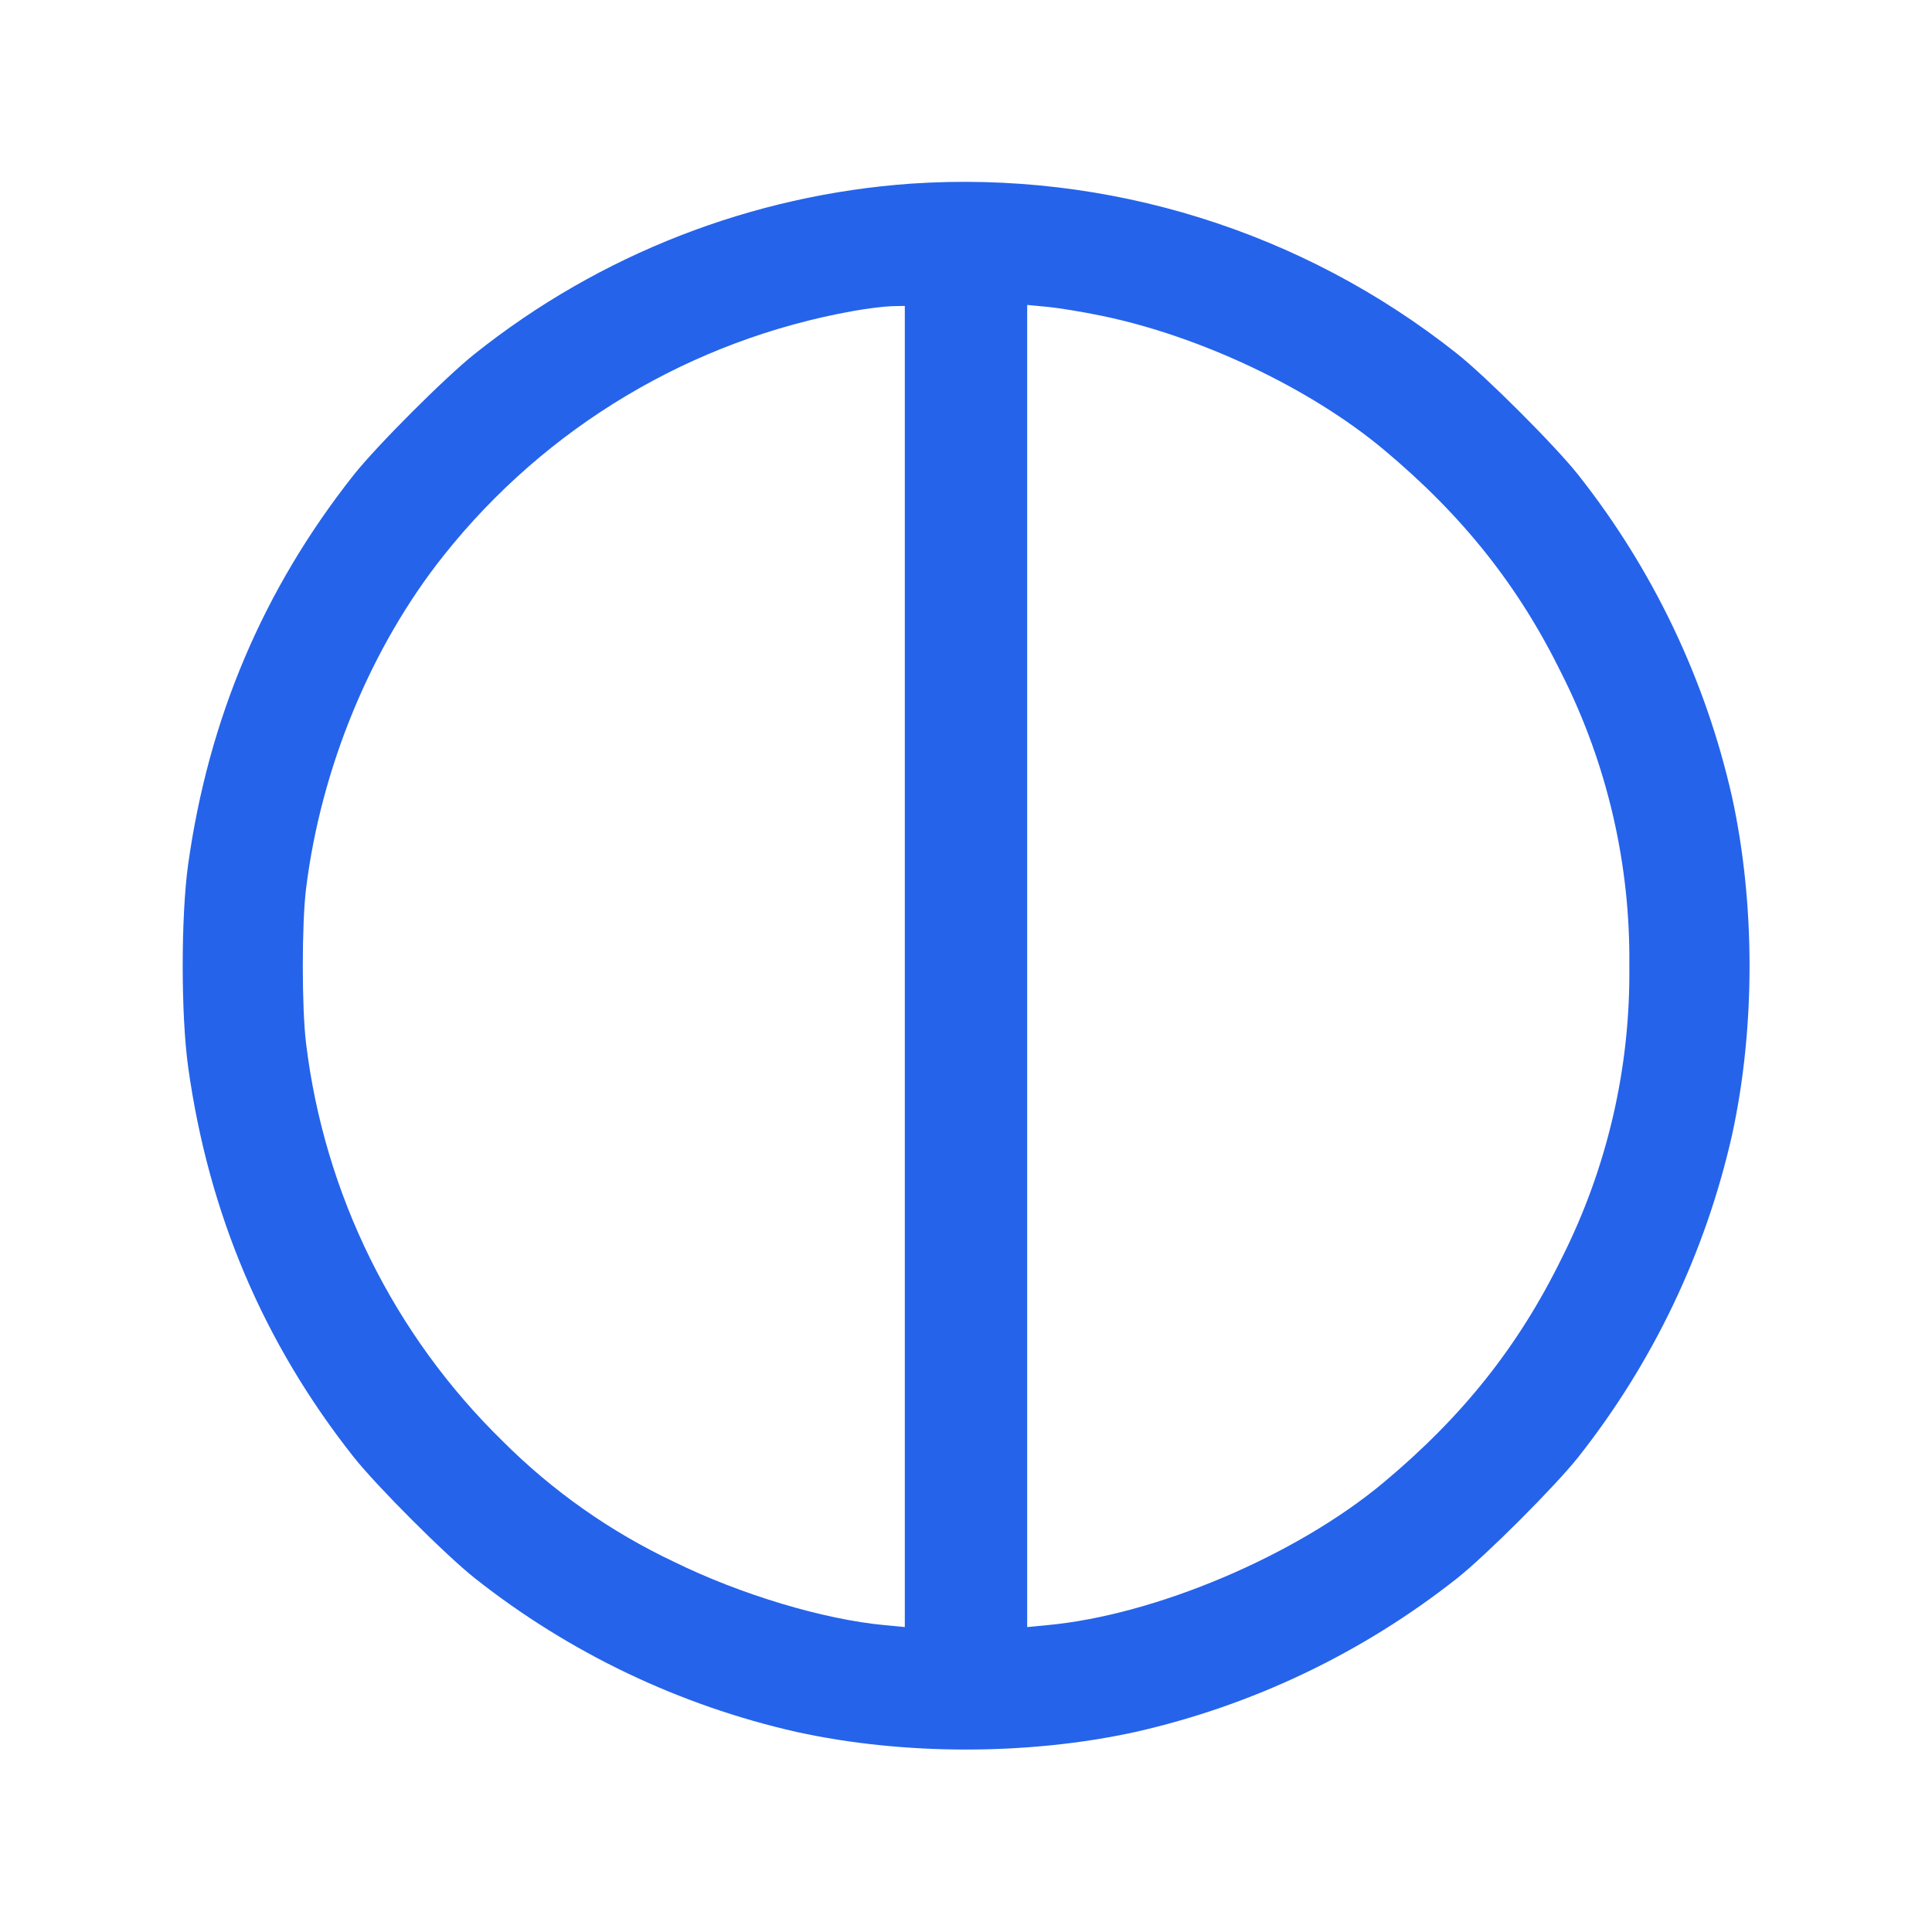
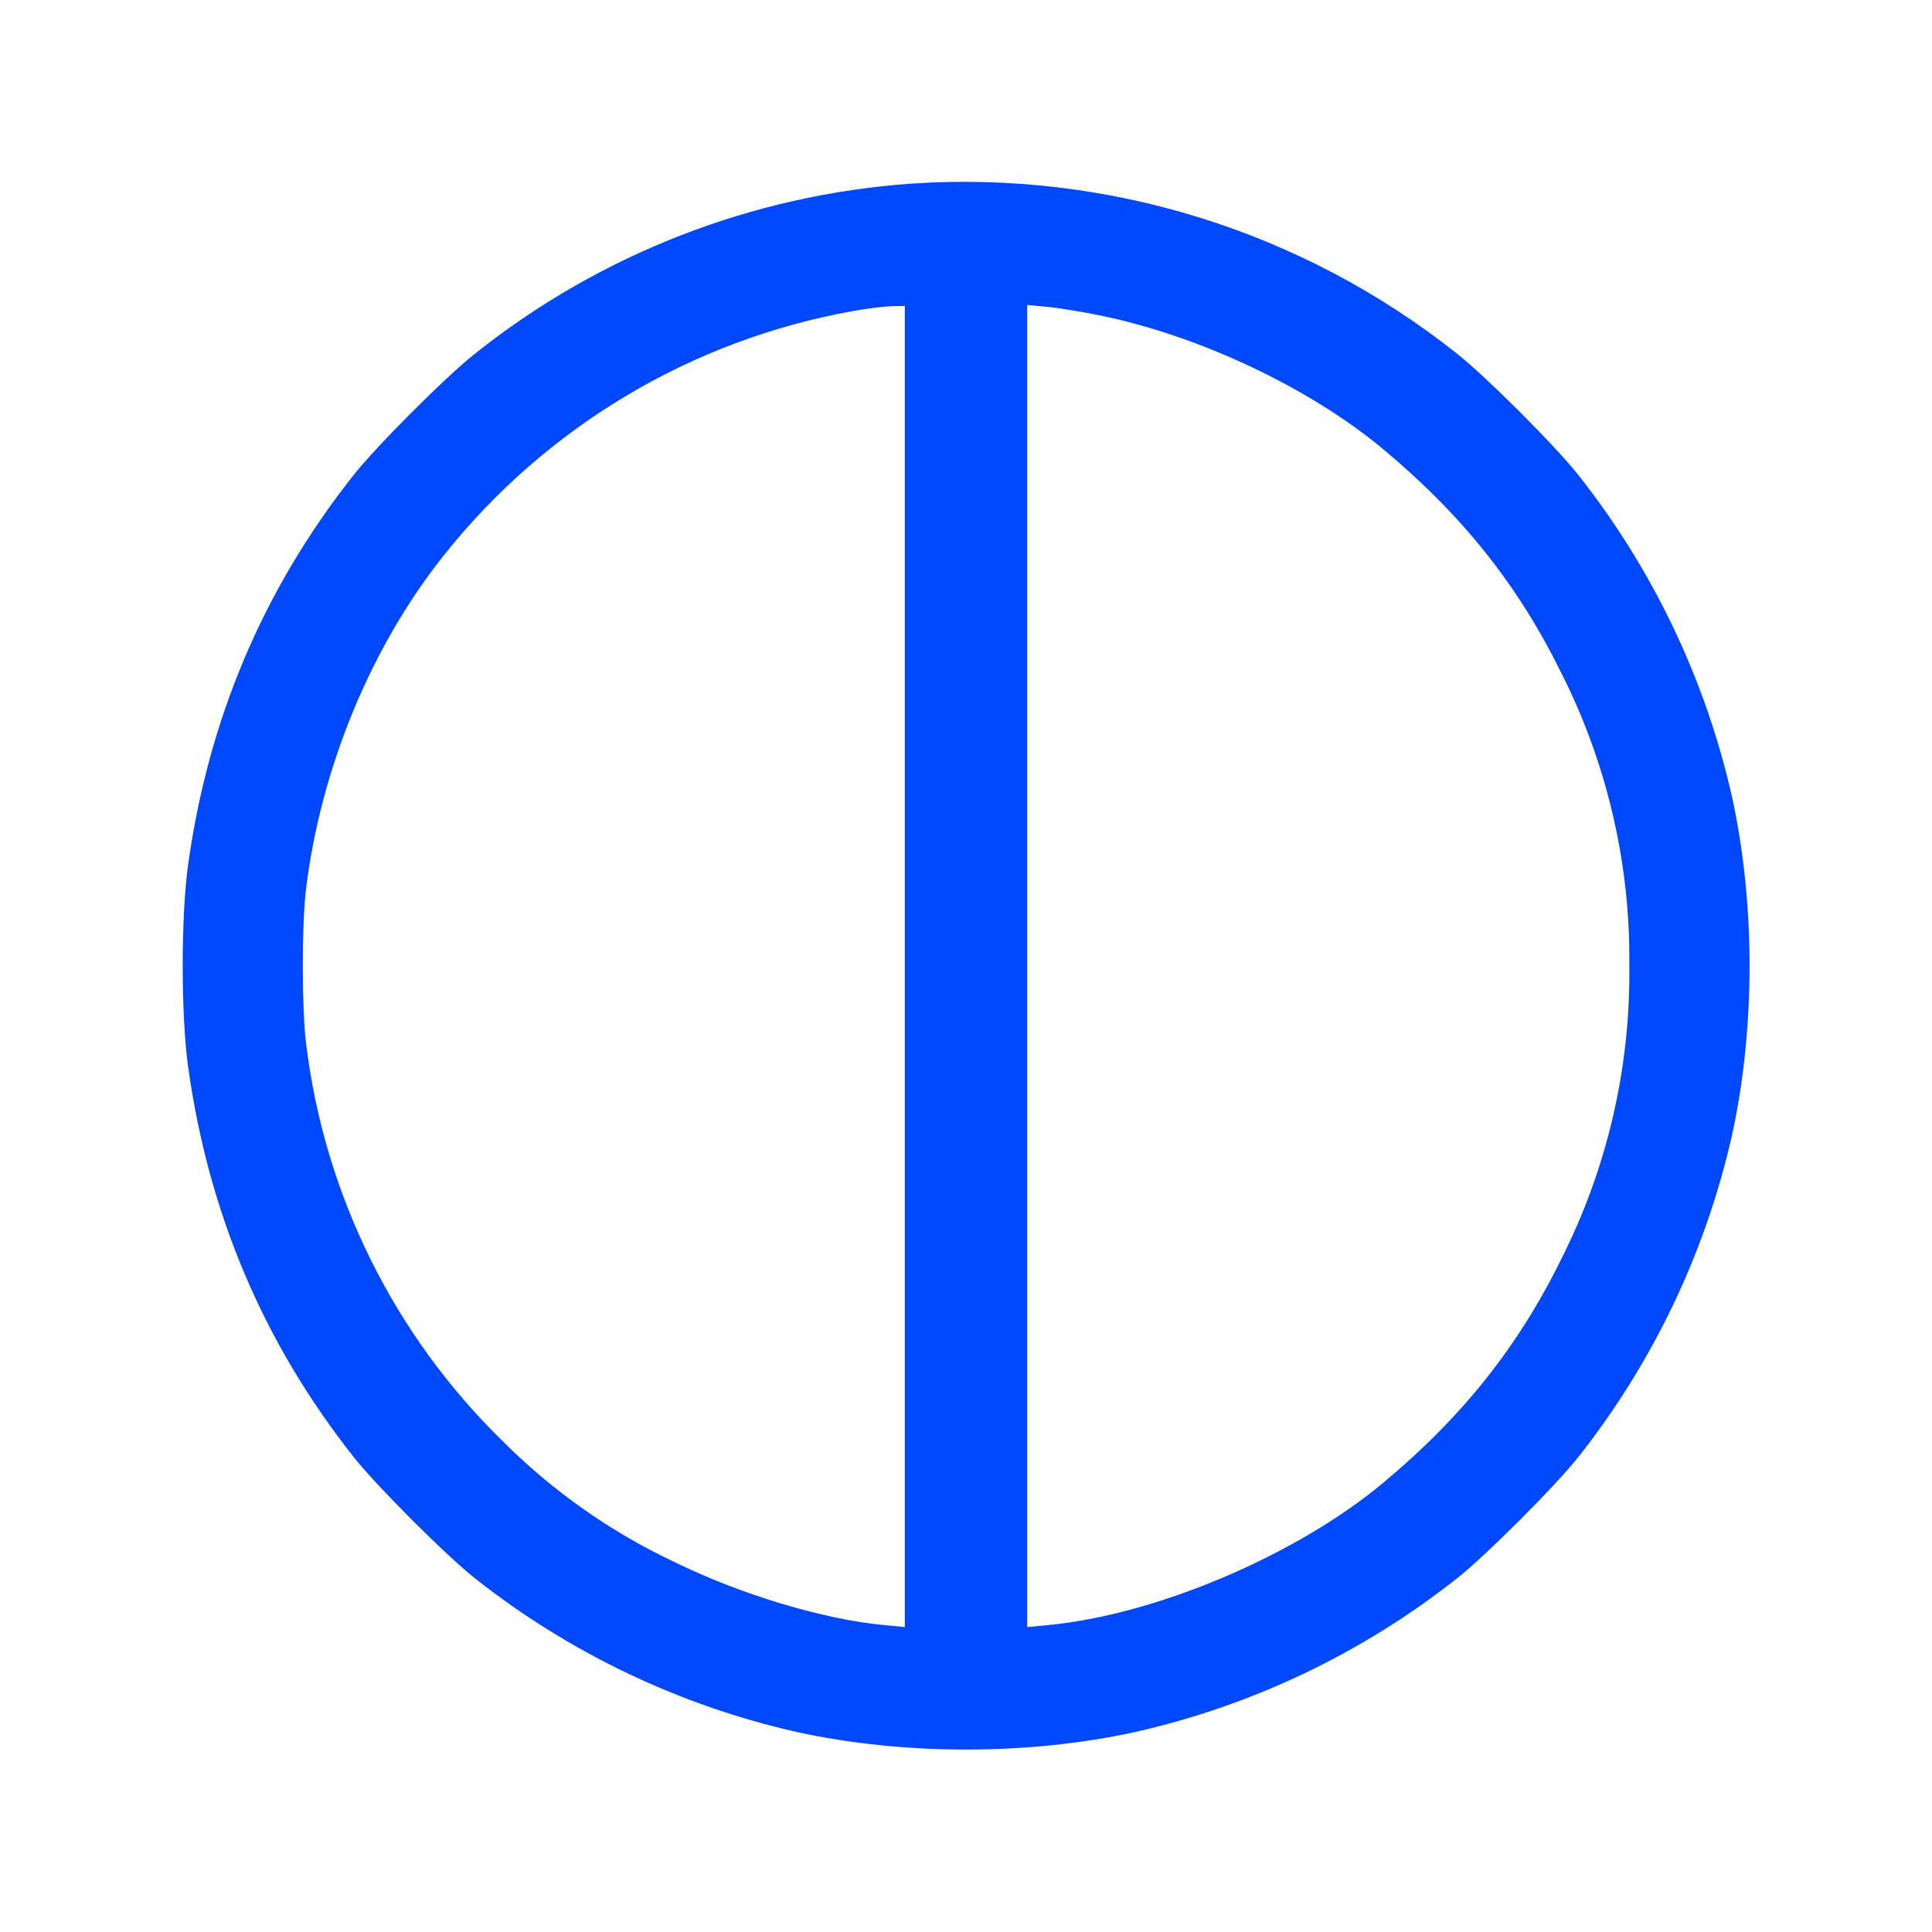
- <svg xmlns="http://www.w3.org/2000/svg" fill="#2563eb" viewBox="0 0 24 24">
+ <svg xmlns="http://www.w3.org/2000/svg" fill="#0048FE" viewBox="0 0 24 24">
  <path d="M11.32 2.281a9.812 9.812 0 0 0-5.418 2.111c-.363.287-1.223 1.147-1.51 1.51-1.12 1.417-1.801 3.021-2.055 4.838-.09.647-.09 1.874.001 2.52.254 1.817.936 3.423 2.054 4.838.287.363 1.147 1.223 1.51 1.51A10.013 10.013 0 0 0 9.9 21.516c1.326.29 2.874.29 4.2 0a10.013 10.013 0 0 0 3.998-1.908c.363-.287 1.223-1.147 1.51-1.51a10.013 10.013 0 0 0 1.908-3.998c.29-1.326.29-2.874 0-4.2a10.013 10.013 0 0 0-1.908-3.998c-.287-.363-1.147-1.223-1.51-1.51a9.843 9.843 0 0 0-6.778-2.111m-.08 9.725v8.206l-.251-.024c-.761-.071-1.789-.38-2.615-.786a7.592 7.592 0 0 1-2.128-1.498 8.305 8.305 0 0 1-2.444-4.943c-.054-.436-.054-1.486 0-1.922.185-1.499.807-3.005 1.71-4.139a8.38 8.38 0 0 1 5.089-3.037c.165-.03.376-.056.469-.059l.17-.004v8.206m2.441-8.084c1.228.253 2.593.9 3.503 1.659.986.823 1.68 1.695 2.218 2.793A7.864 7.864 0 0 1 20.24 12a7.864 7.864 0 0 1-.838 3.626c-.538 1.098-1.232 1.97-2.218 2.793-1.083.904-2.829 1.644-4.173 1.769l-.251.024V3.788l.251.024c.138.013.44.062.67.11" fill-rule="evenodd" />
</svg>
